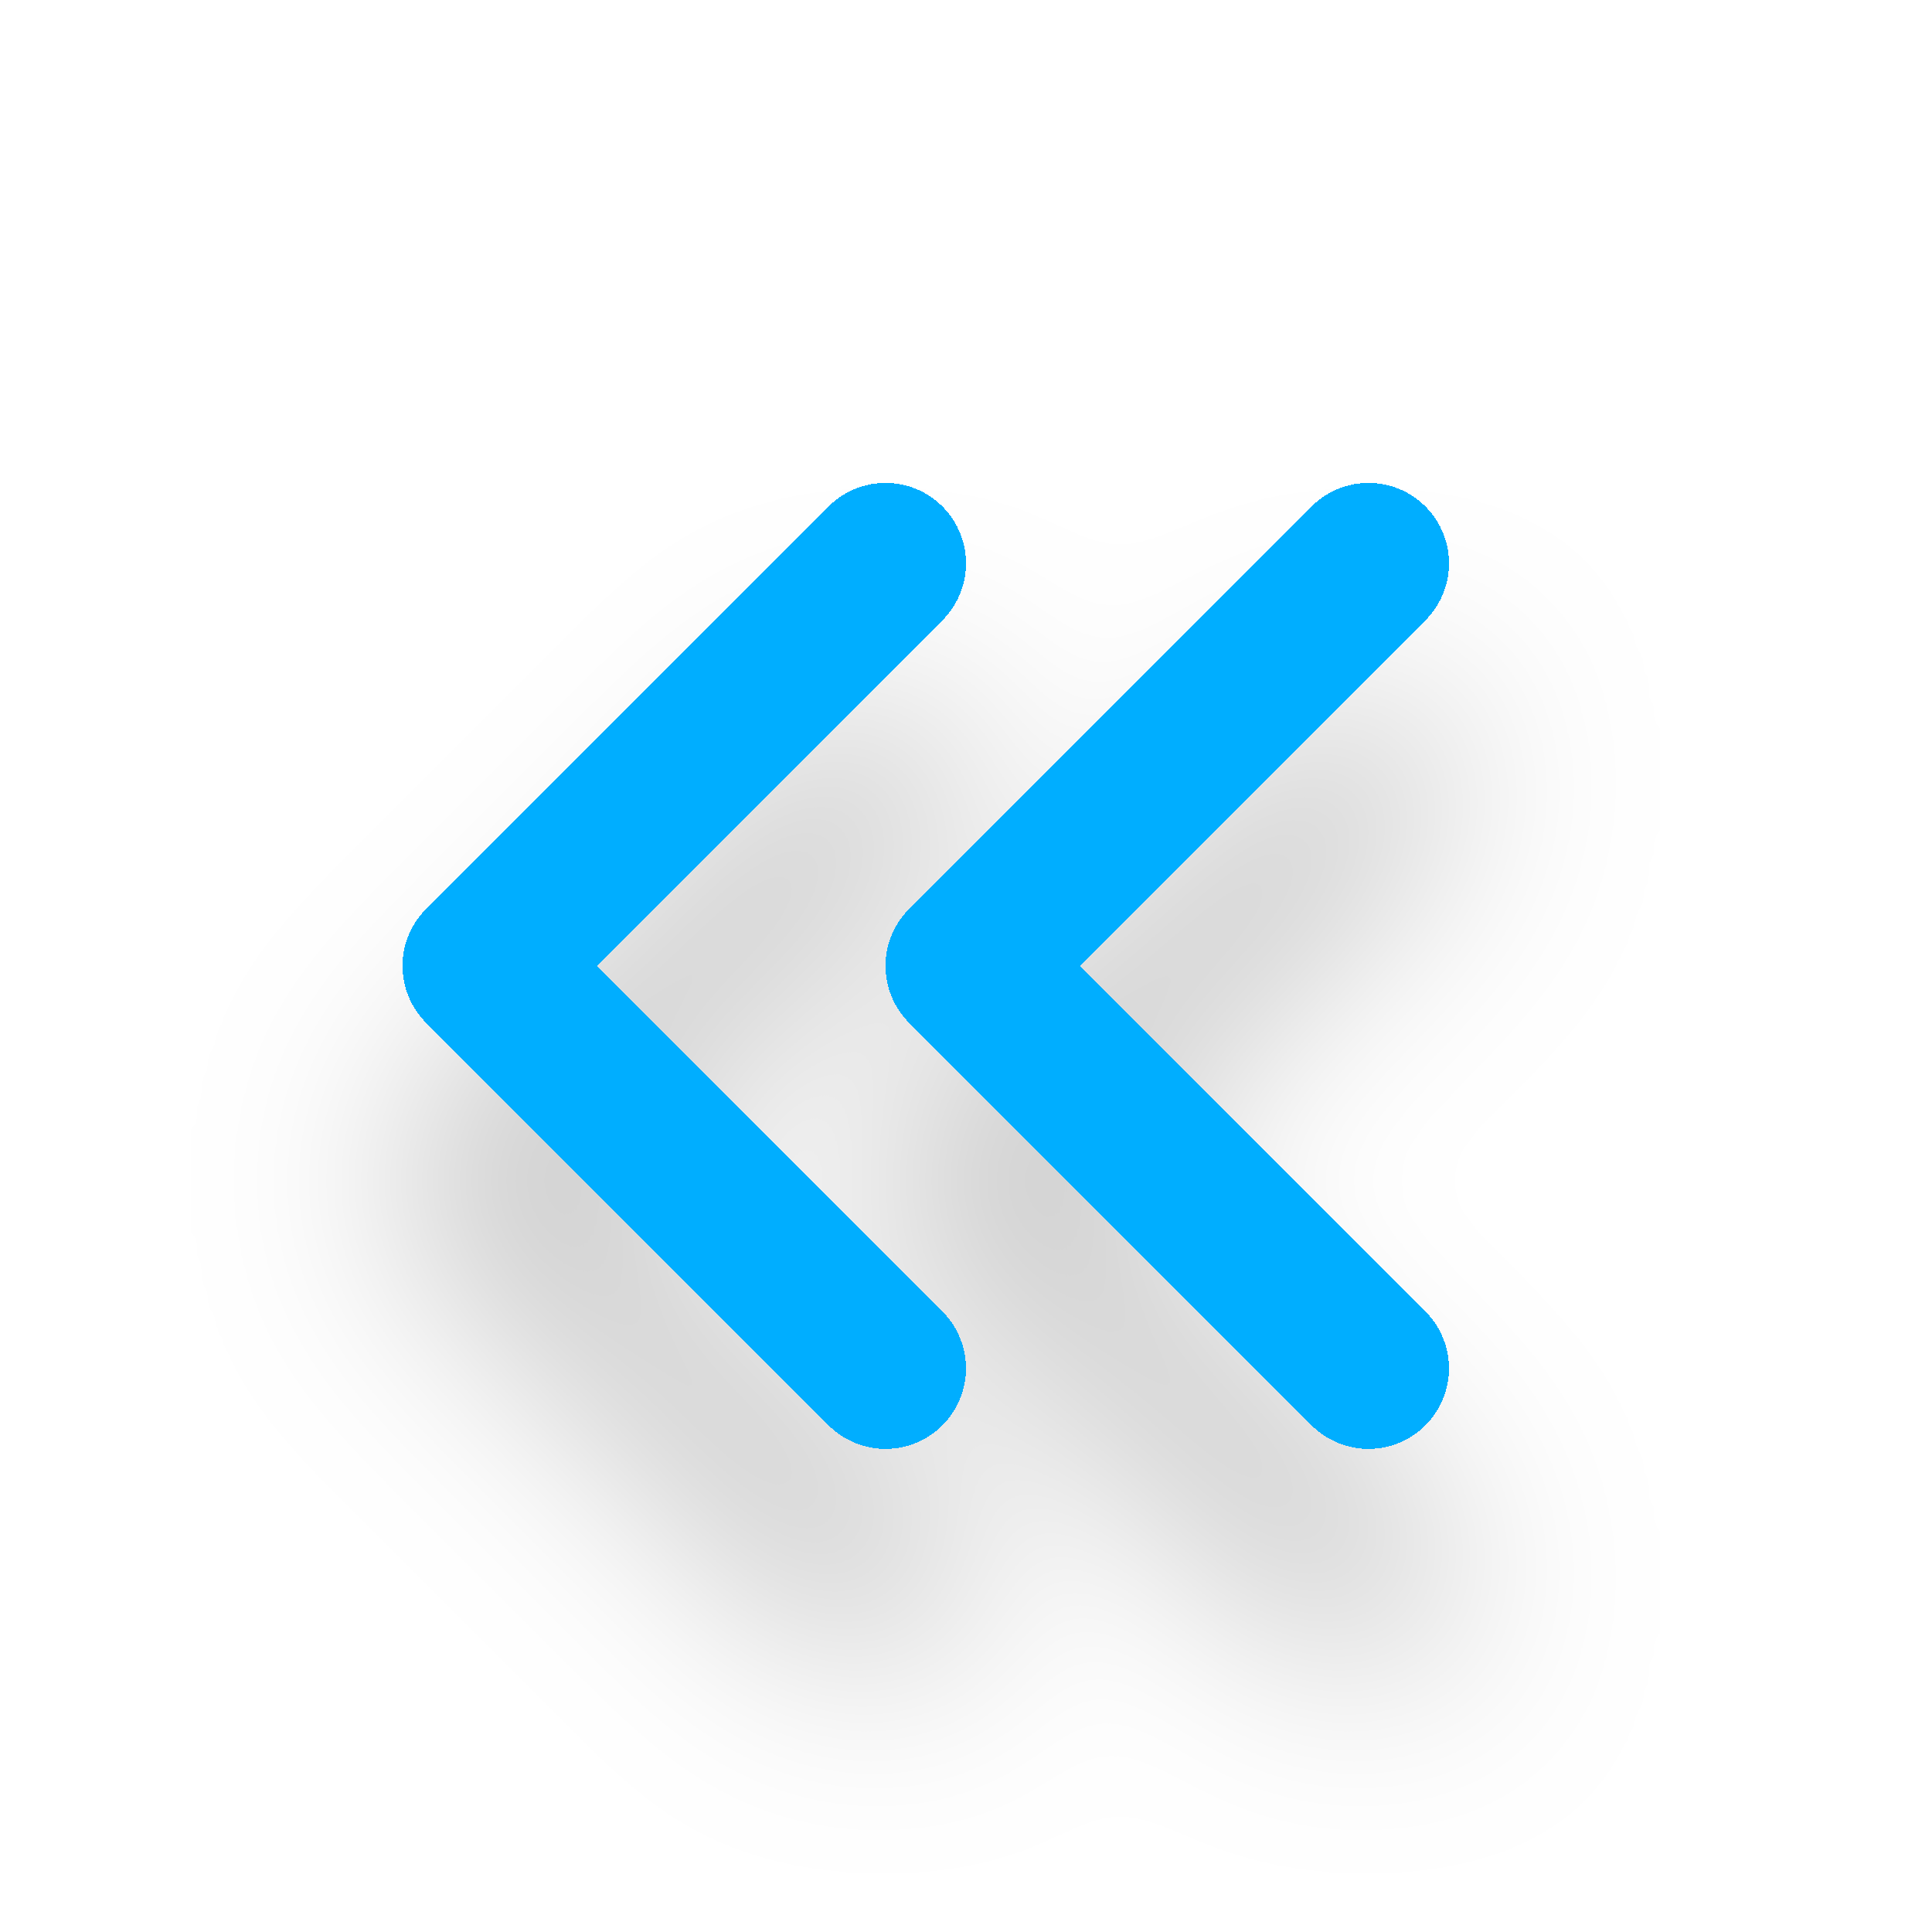
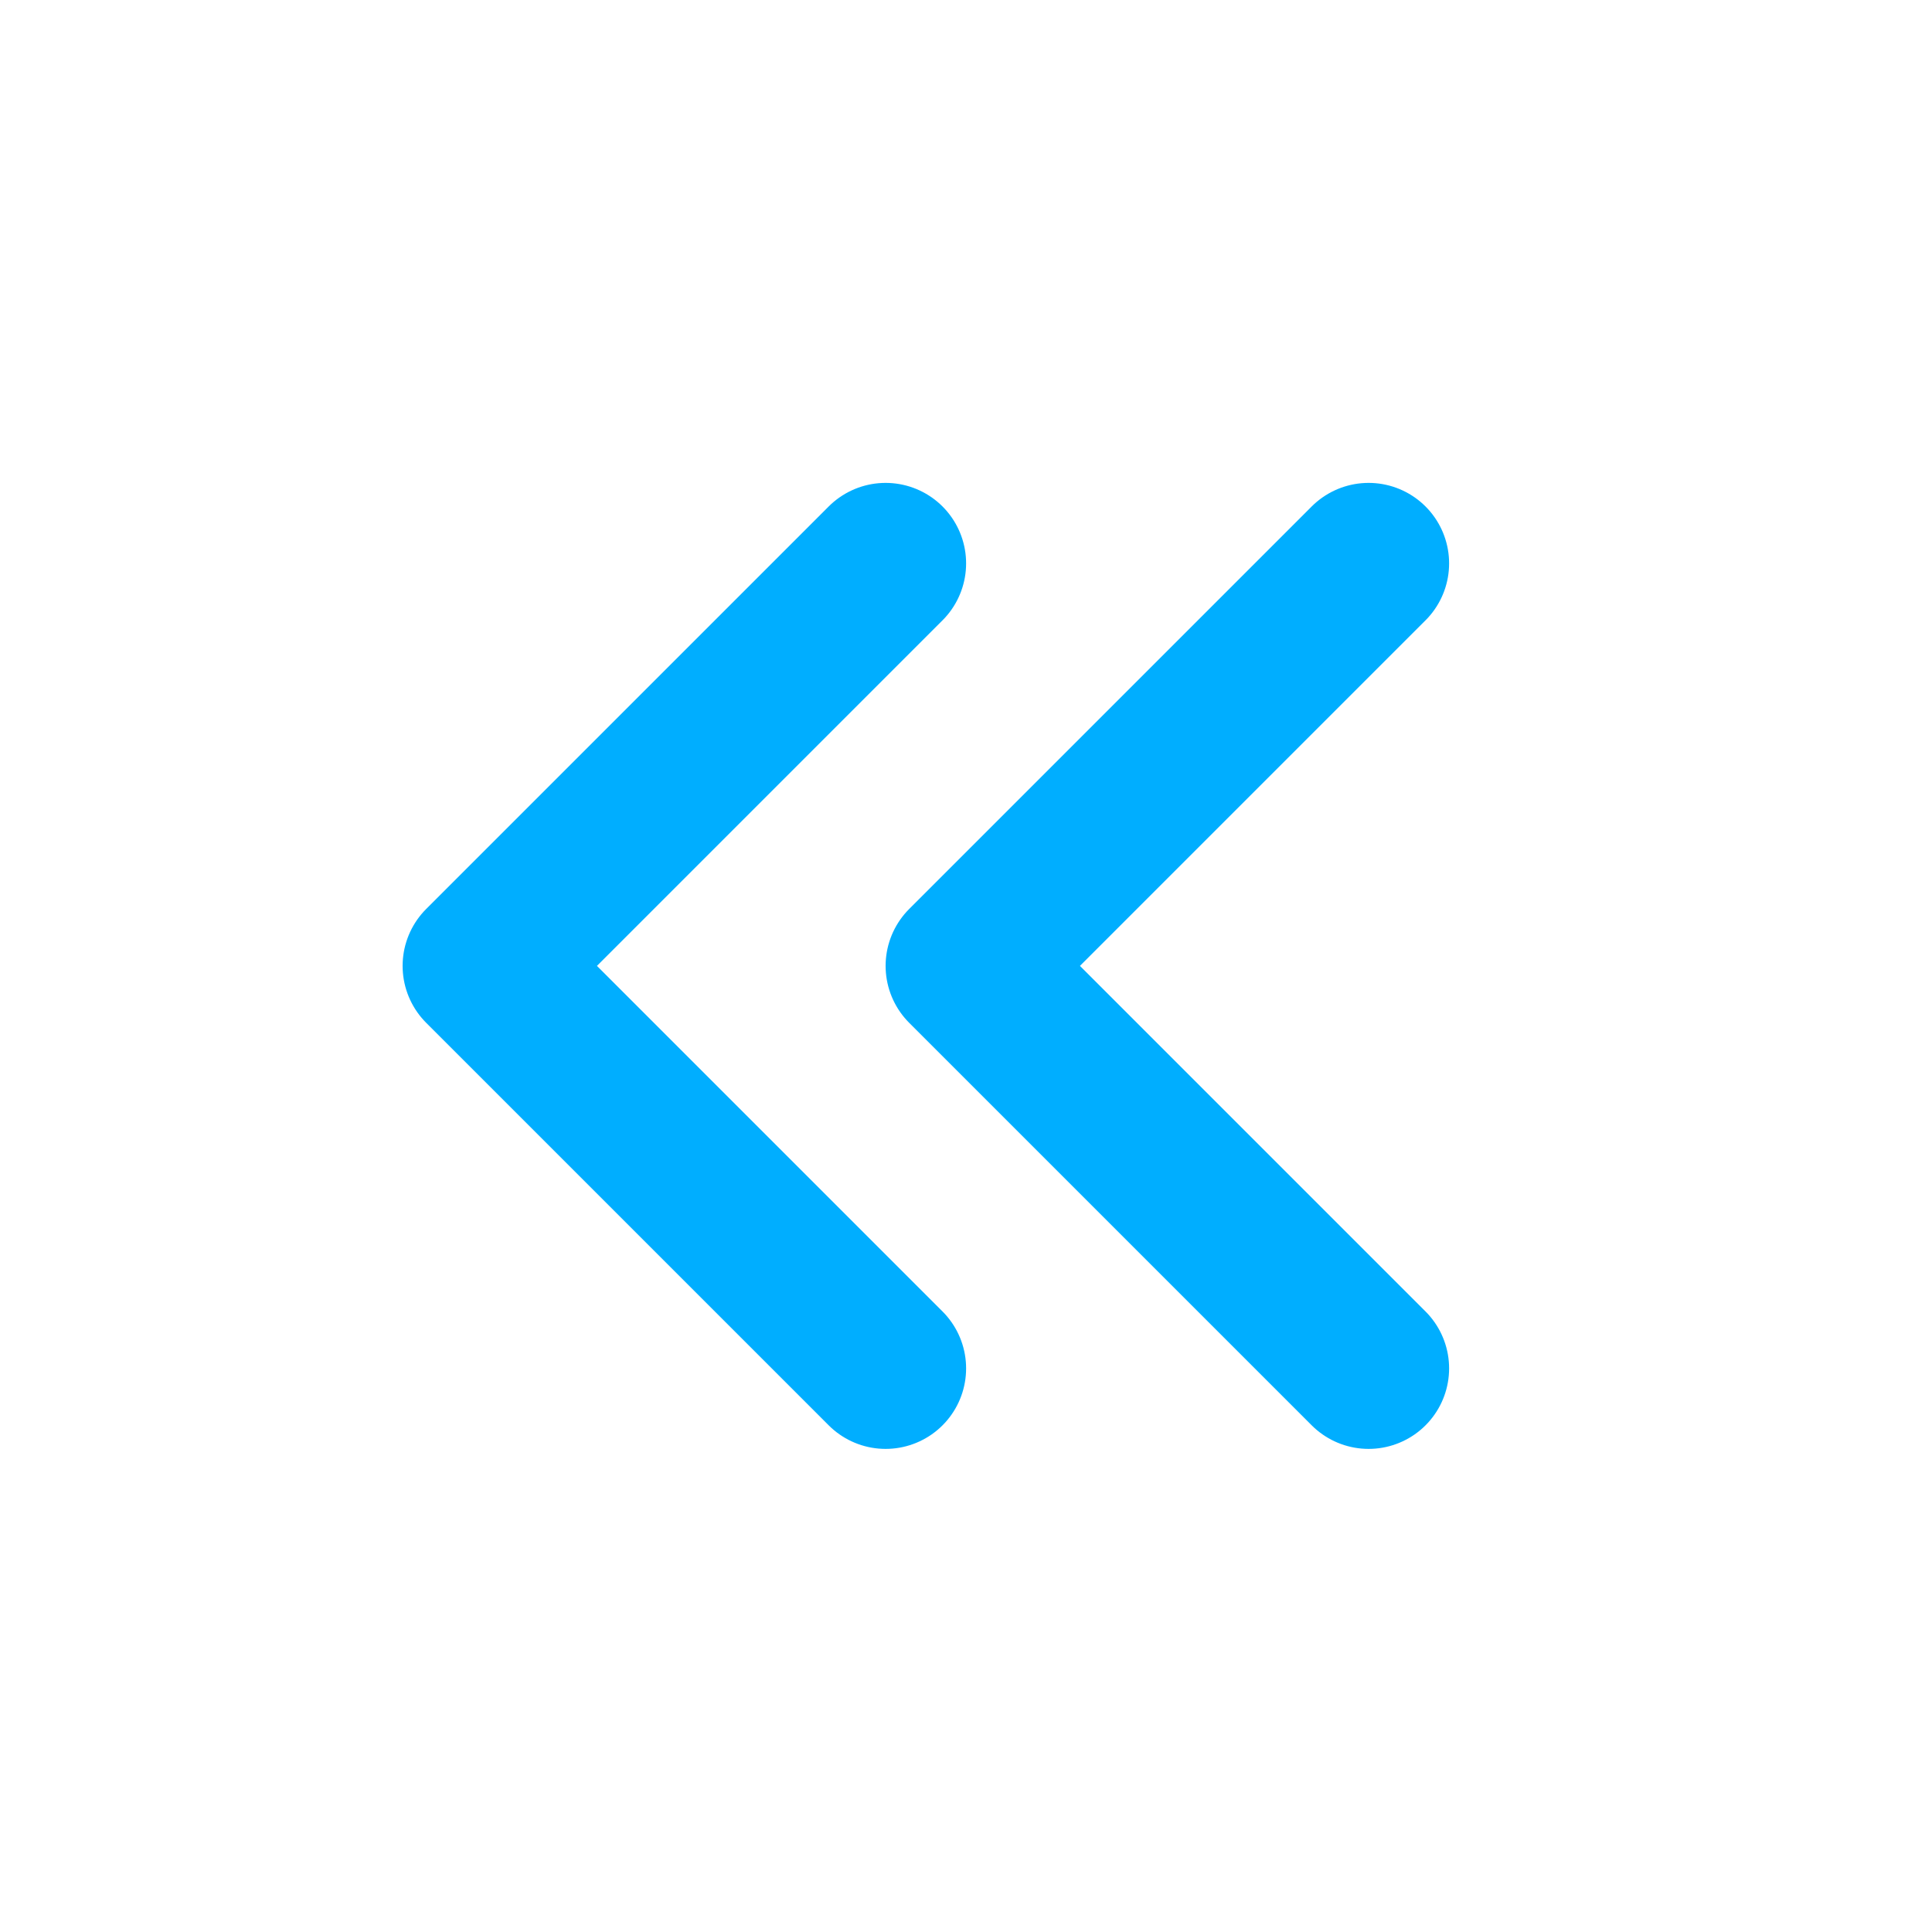
<svg xmlns="http://www.w3.org/2000/svg" width="36" height="36" viewBox="0 0 36 36" fill="none">
-   <g filter="url(#filter0_d_2451_7020)">
-     <path d="M25.5 10.498L18 17.998L25.5 25.498M16.5 10.498L9 17.998L16.5 25.498" stroke="#00AEFF" stroke-width="3" stroke-linecap="round" stroke-linejoin="round" shape-rendering="crispEdges" />
-   </g>
-   <defs>
-     <filter id="filter0_d_2451_7020" x="3.5" y="8.998" width="27.5" height="26" filterUnits="userSpaceOnUse" color-interpolation-filters="sRGB">
-       <feFlood flood-opacity="0" result="BackgroundImageFix" />
-       <feColorMatrix in="SourceAlpha" type="matrix" values="0 0 0 0 0 0 0 0 0 0 0 0 0 0 0 0 0 0 127 0" result="hardAlpha" />
-       <feOffset dy="4" />
-       <feGaussianBlur stdDeviation="2" />
-       <feComposite in2="hardAlpha" operator="out" />
-       <feColorMatrix type="matrix" values="0 0 0 0 0 0 0 0 0 0 0 0 0 0 0 0 0 0 0.25 0" />
-       <feBlend mode="normal" in2="BackgroundImageFix" result="effect1_dropShadow_2451_7020" />
-       <feBlend mode="normal" in="SourceGraphic" in2="effect1_dropShadow_2451_7020" result="shape" />
-     </filter>
-   </defs>
+   <path d="M25.502 10.498L18.002 17.998L25.502 25.498M16.502 10.498L9.002 17.998L16.502 25.498" stroke="#00AEFF" stroke-width="3" stroke-linecap="round" stroke-linejoin="round" />
</svg>
